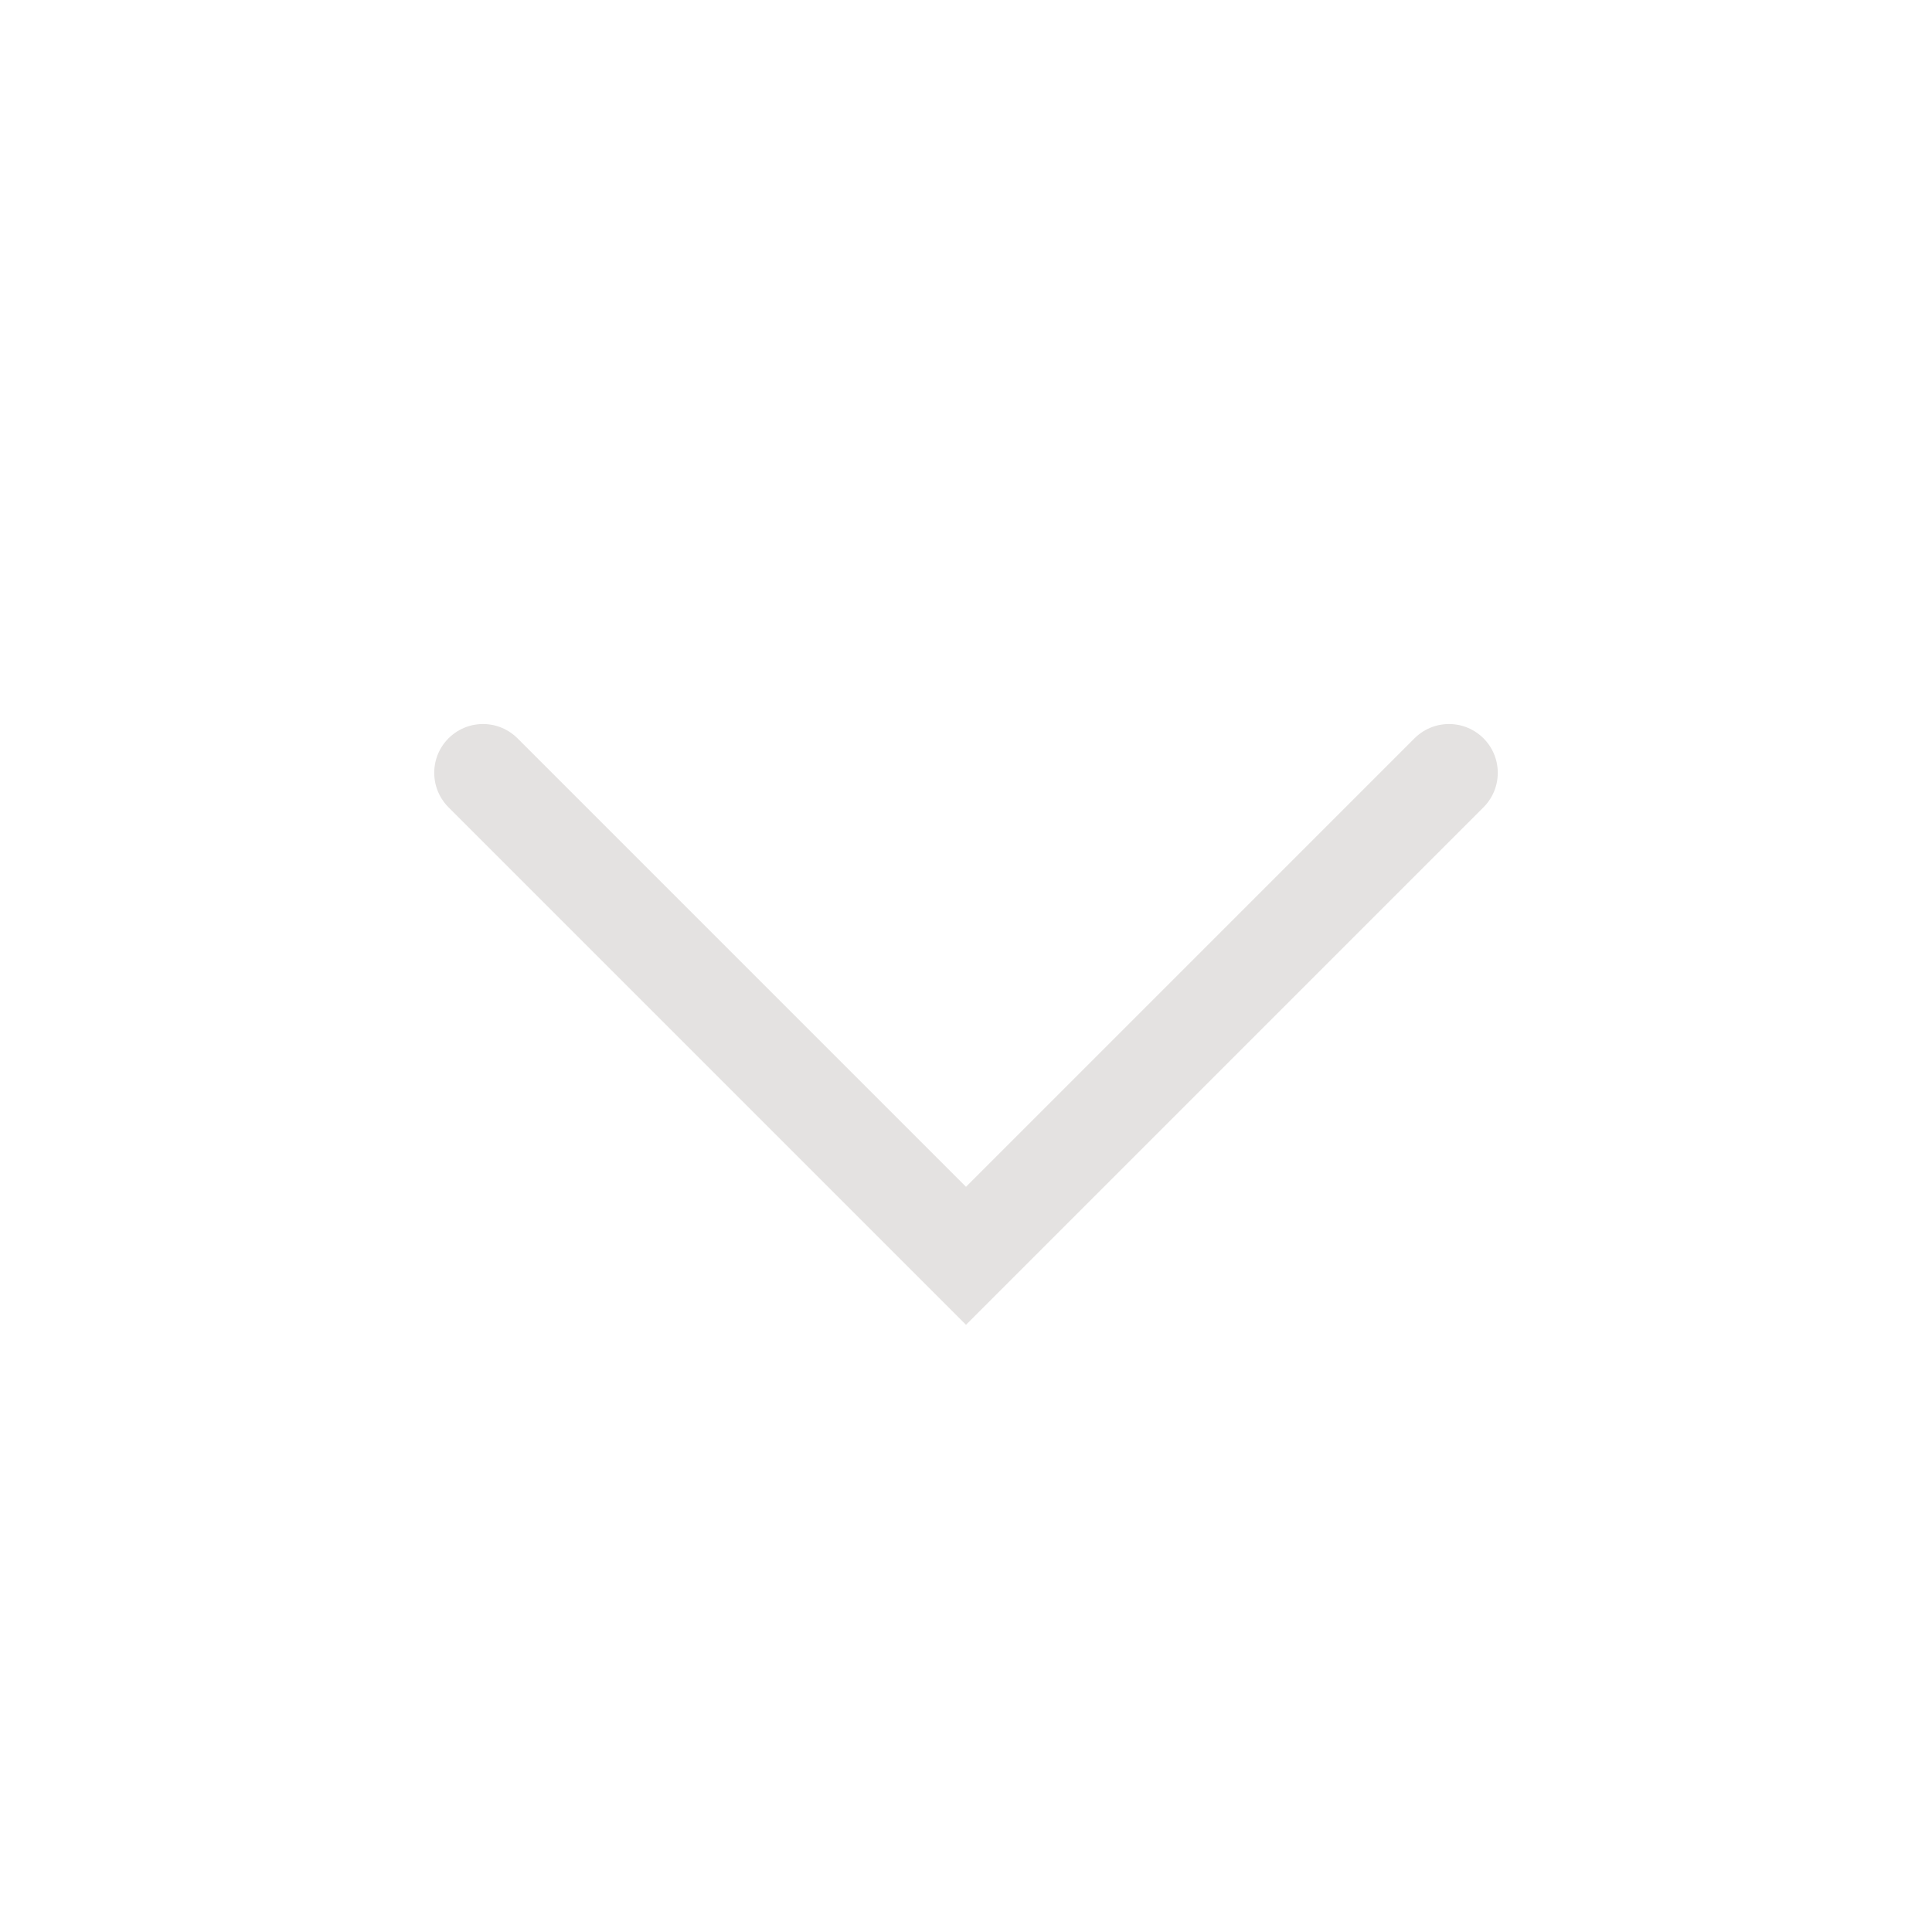
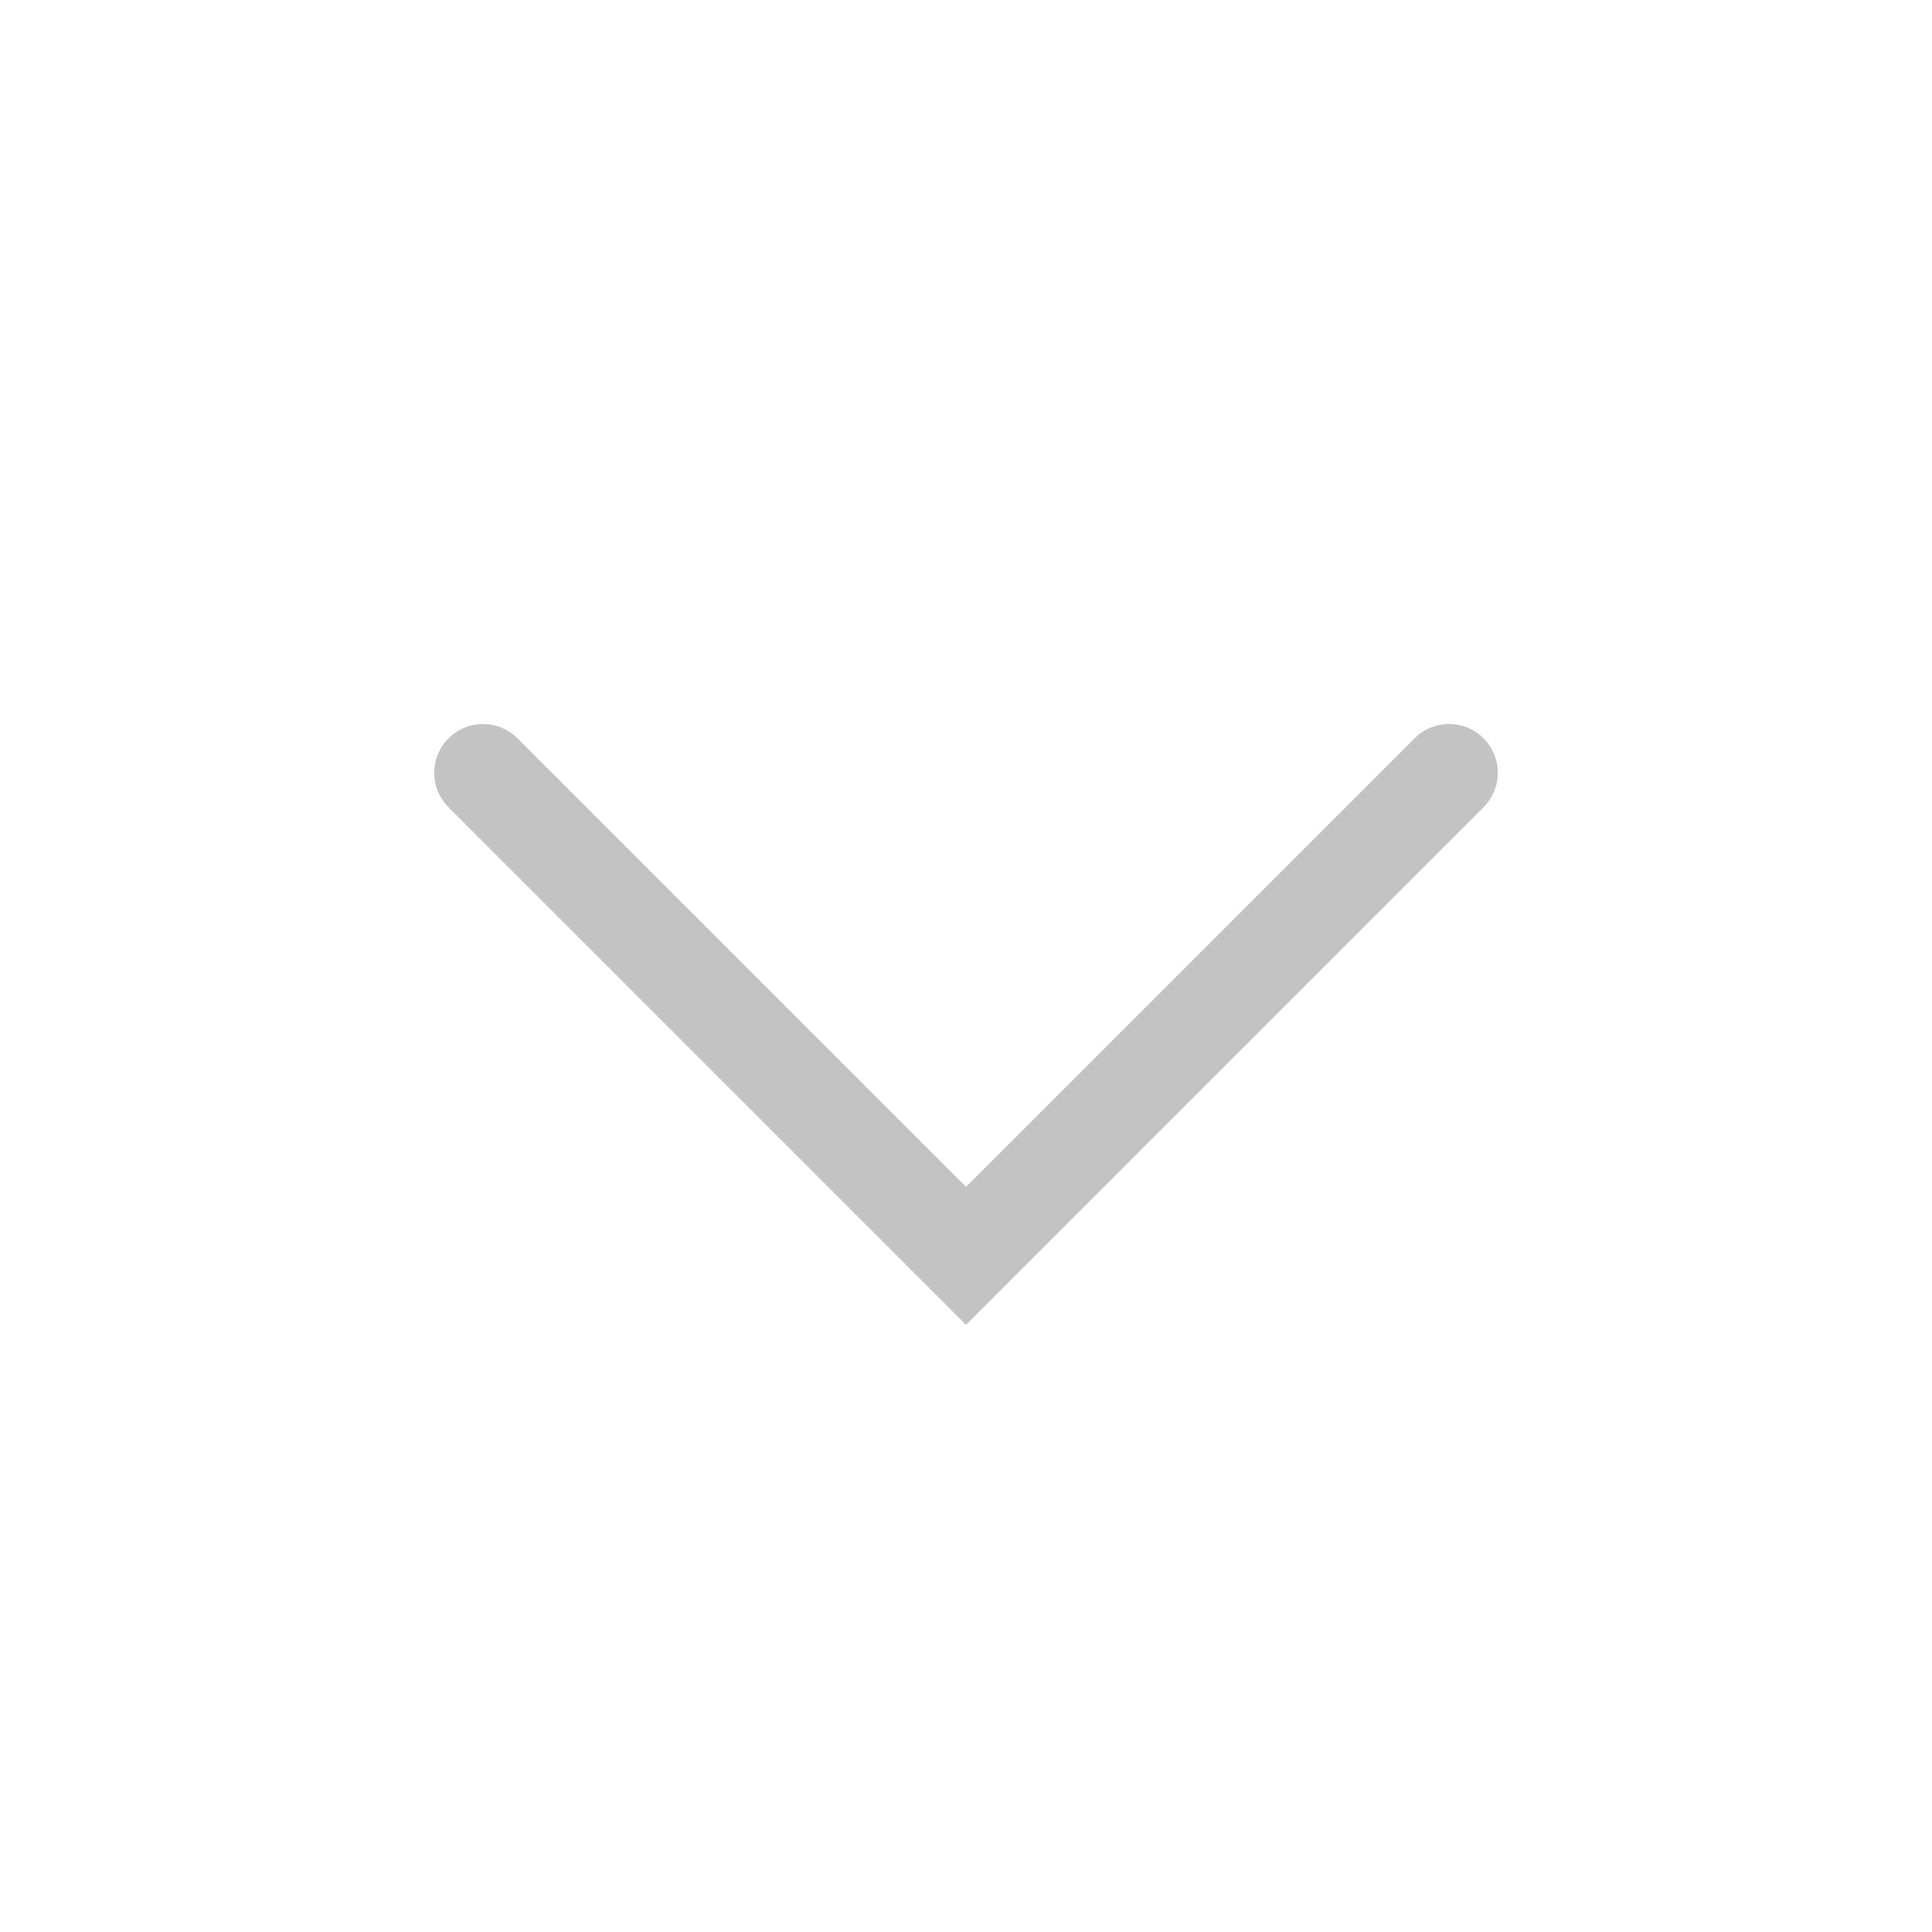
<svg xmlns="http://www.w3.org/2000/svg" viewBox="0 0 50 50" version="1.2" baseProfile="tiny">
  <defs>
</defs>
  <g fill="none" stroke="black" stroke-width="1" fill-rule="evenodd" stroke-linecap="square" stroke-linejoin="bevel">
    <g fill="none" stroke="#000000" stroke-opacity="1" stroke-width="1" stroke-linecap="square" stroke-linejoin="bevel" transform="matrix(1,0,0,1,0,0)" font-family="Noto Sans" font-size="10" font-weight="400" font-style="normal">
</g>
-     <g fill="none" stroke="#e4e2e1" stroke-opacity="1" stroke-width="1.01" stroke-linecap="round" stroke-linejoin="miter" stroke-miterlimit="2" transform="matrix(2.5,0,0,2.5,2.5,2.5)" font-family="Noto Sans" font-size="10" font-weight="400" font-style="normal">
+     <g fill="none" stroke="#c4c3c4" stroke-opacity="1" stroke-width="1.01" stroke-linecap="round" stroke-linejoin="miter" stroke-miterlimit="2" transform="matrix(2.5,0,0,2.5,2.5,2.5)" font-family="Noto Sans" font-size="10" font-weight="400" font-style="normal">
      <polyline fill="none" vector-effect="none" points="4,7 9,12 14,7 " />
    </g>
    <g fill="none" stroke="#000000" stroke-opacity="1" stroke-width="1" stroke-linecap="square" stroke-linejoin="bevel" transform="matrix(1,0,0,1,0,0)" font-family="Noto Sans" font-size="10" font-weight="400" font-style="normal">
</g>
  </g>
</svg>
